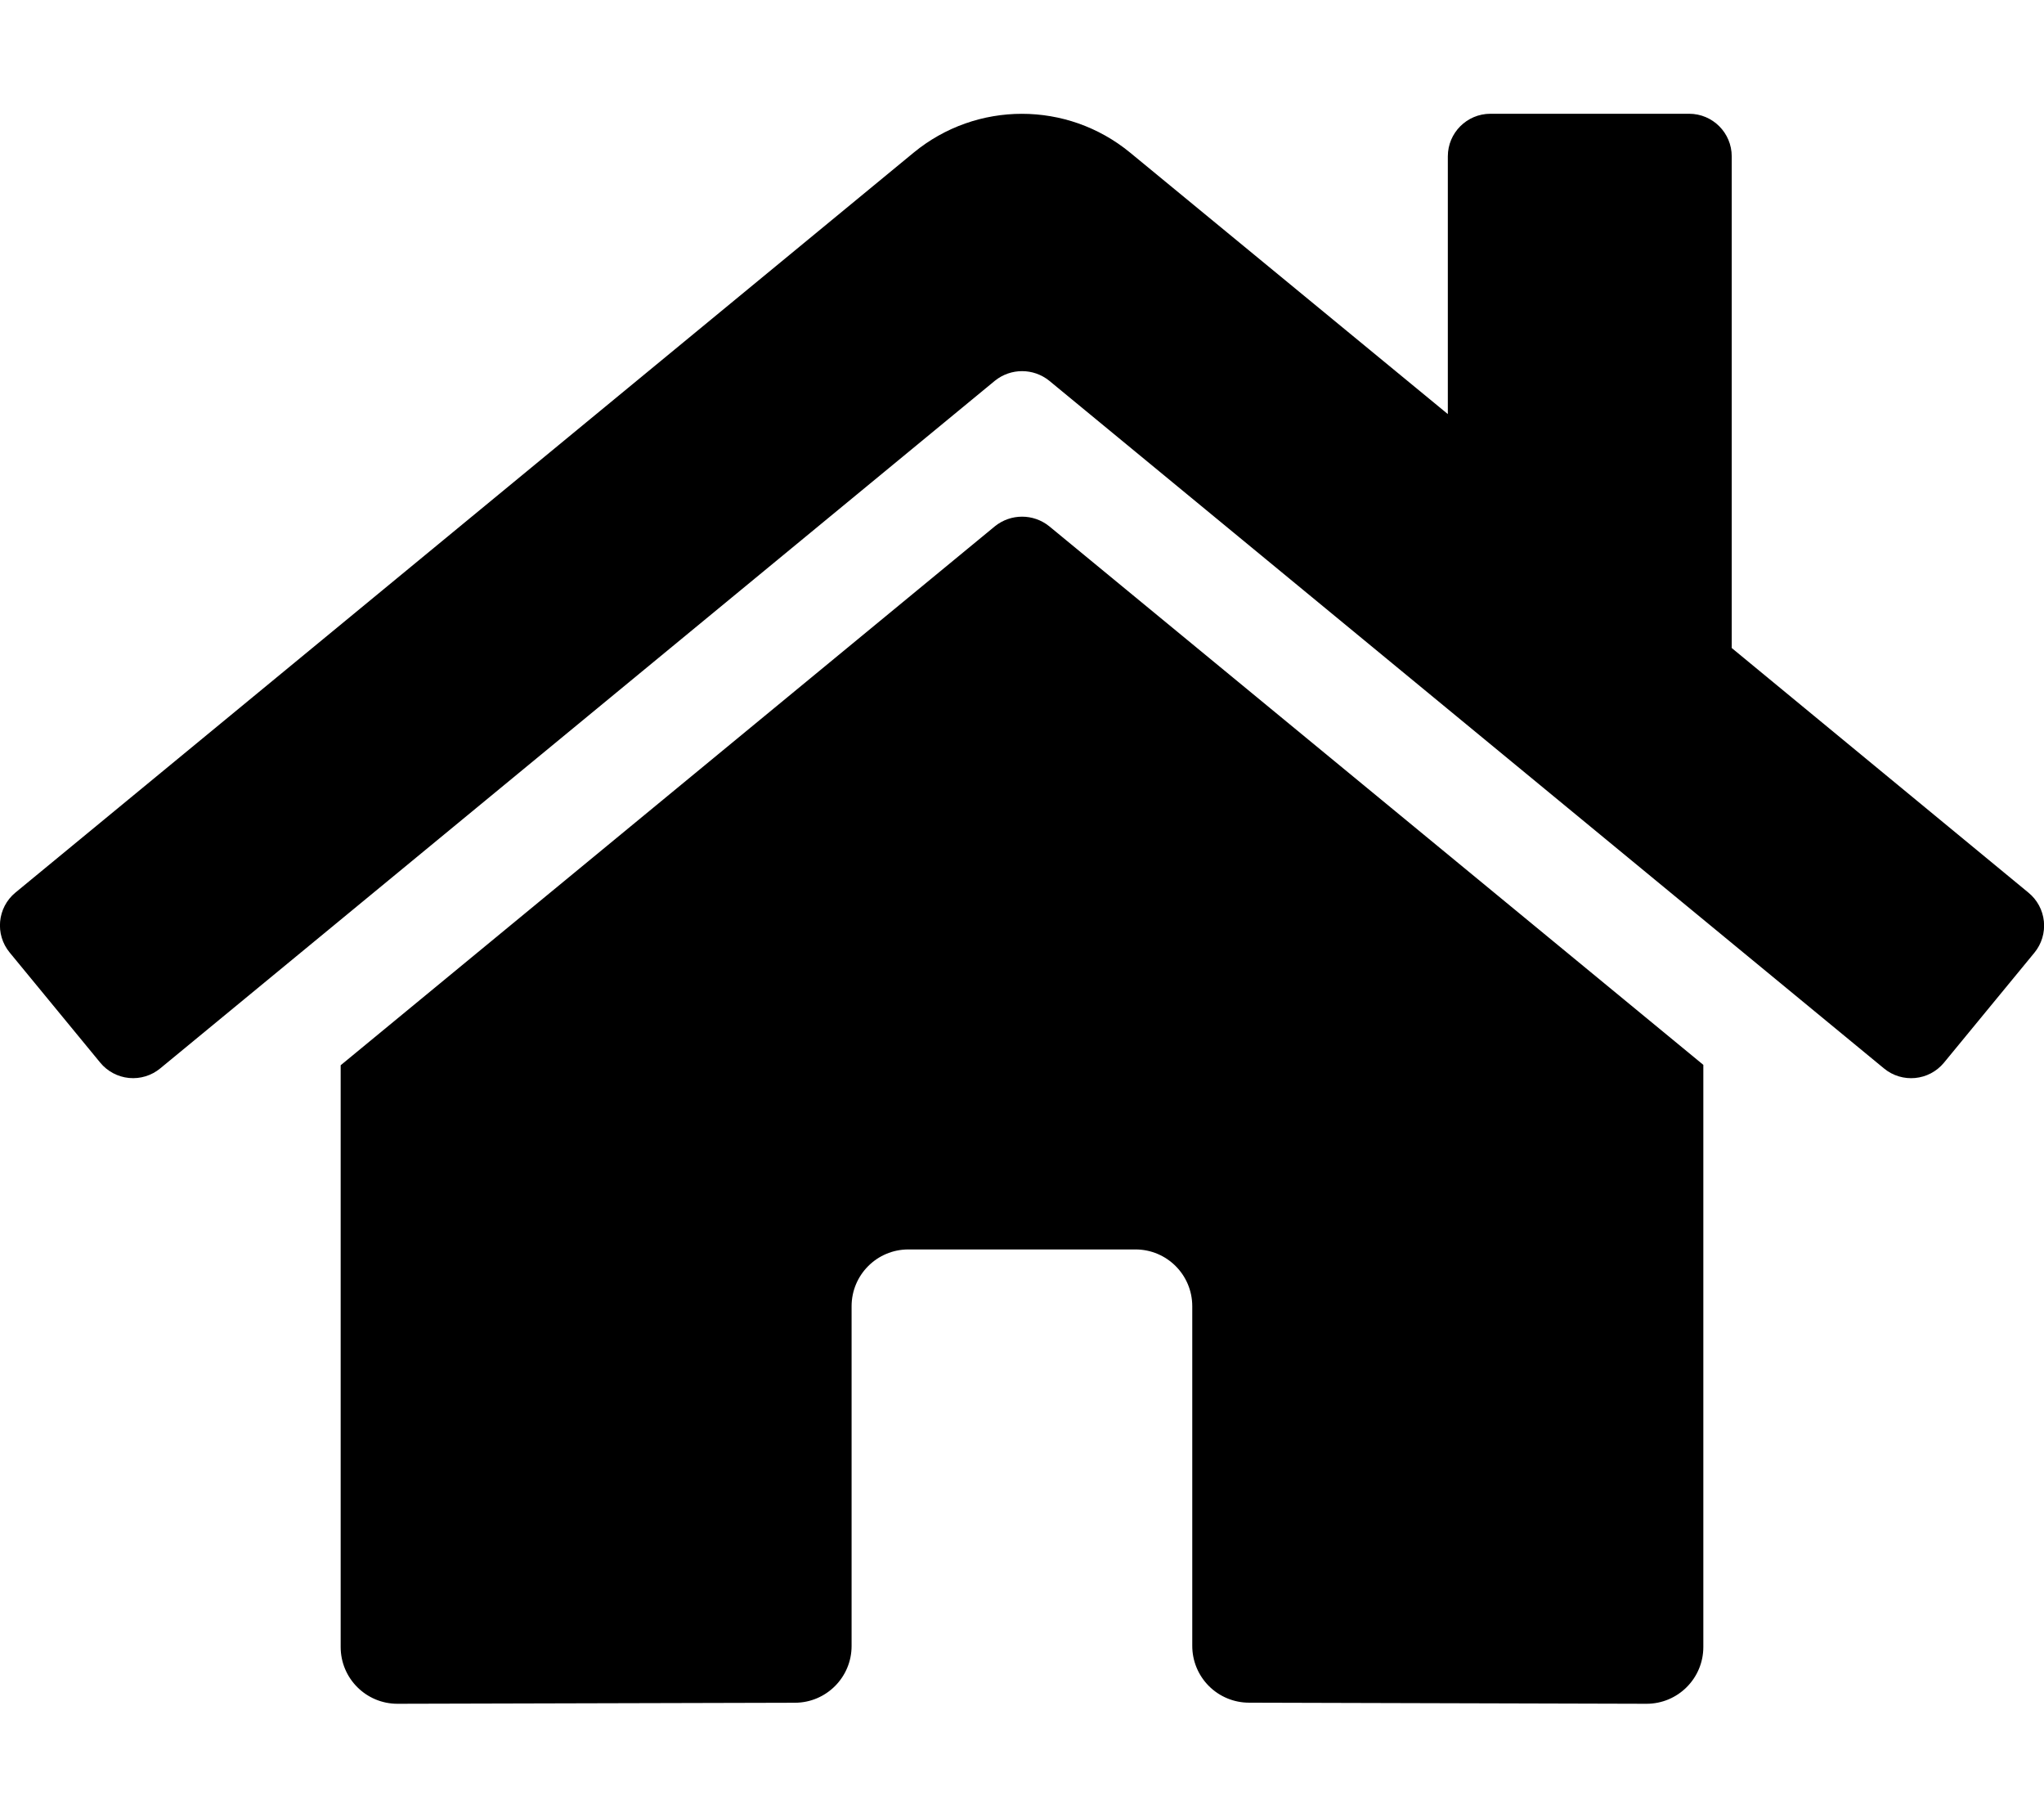
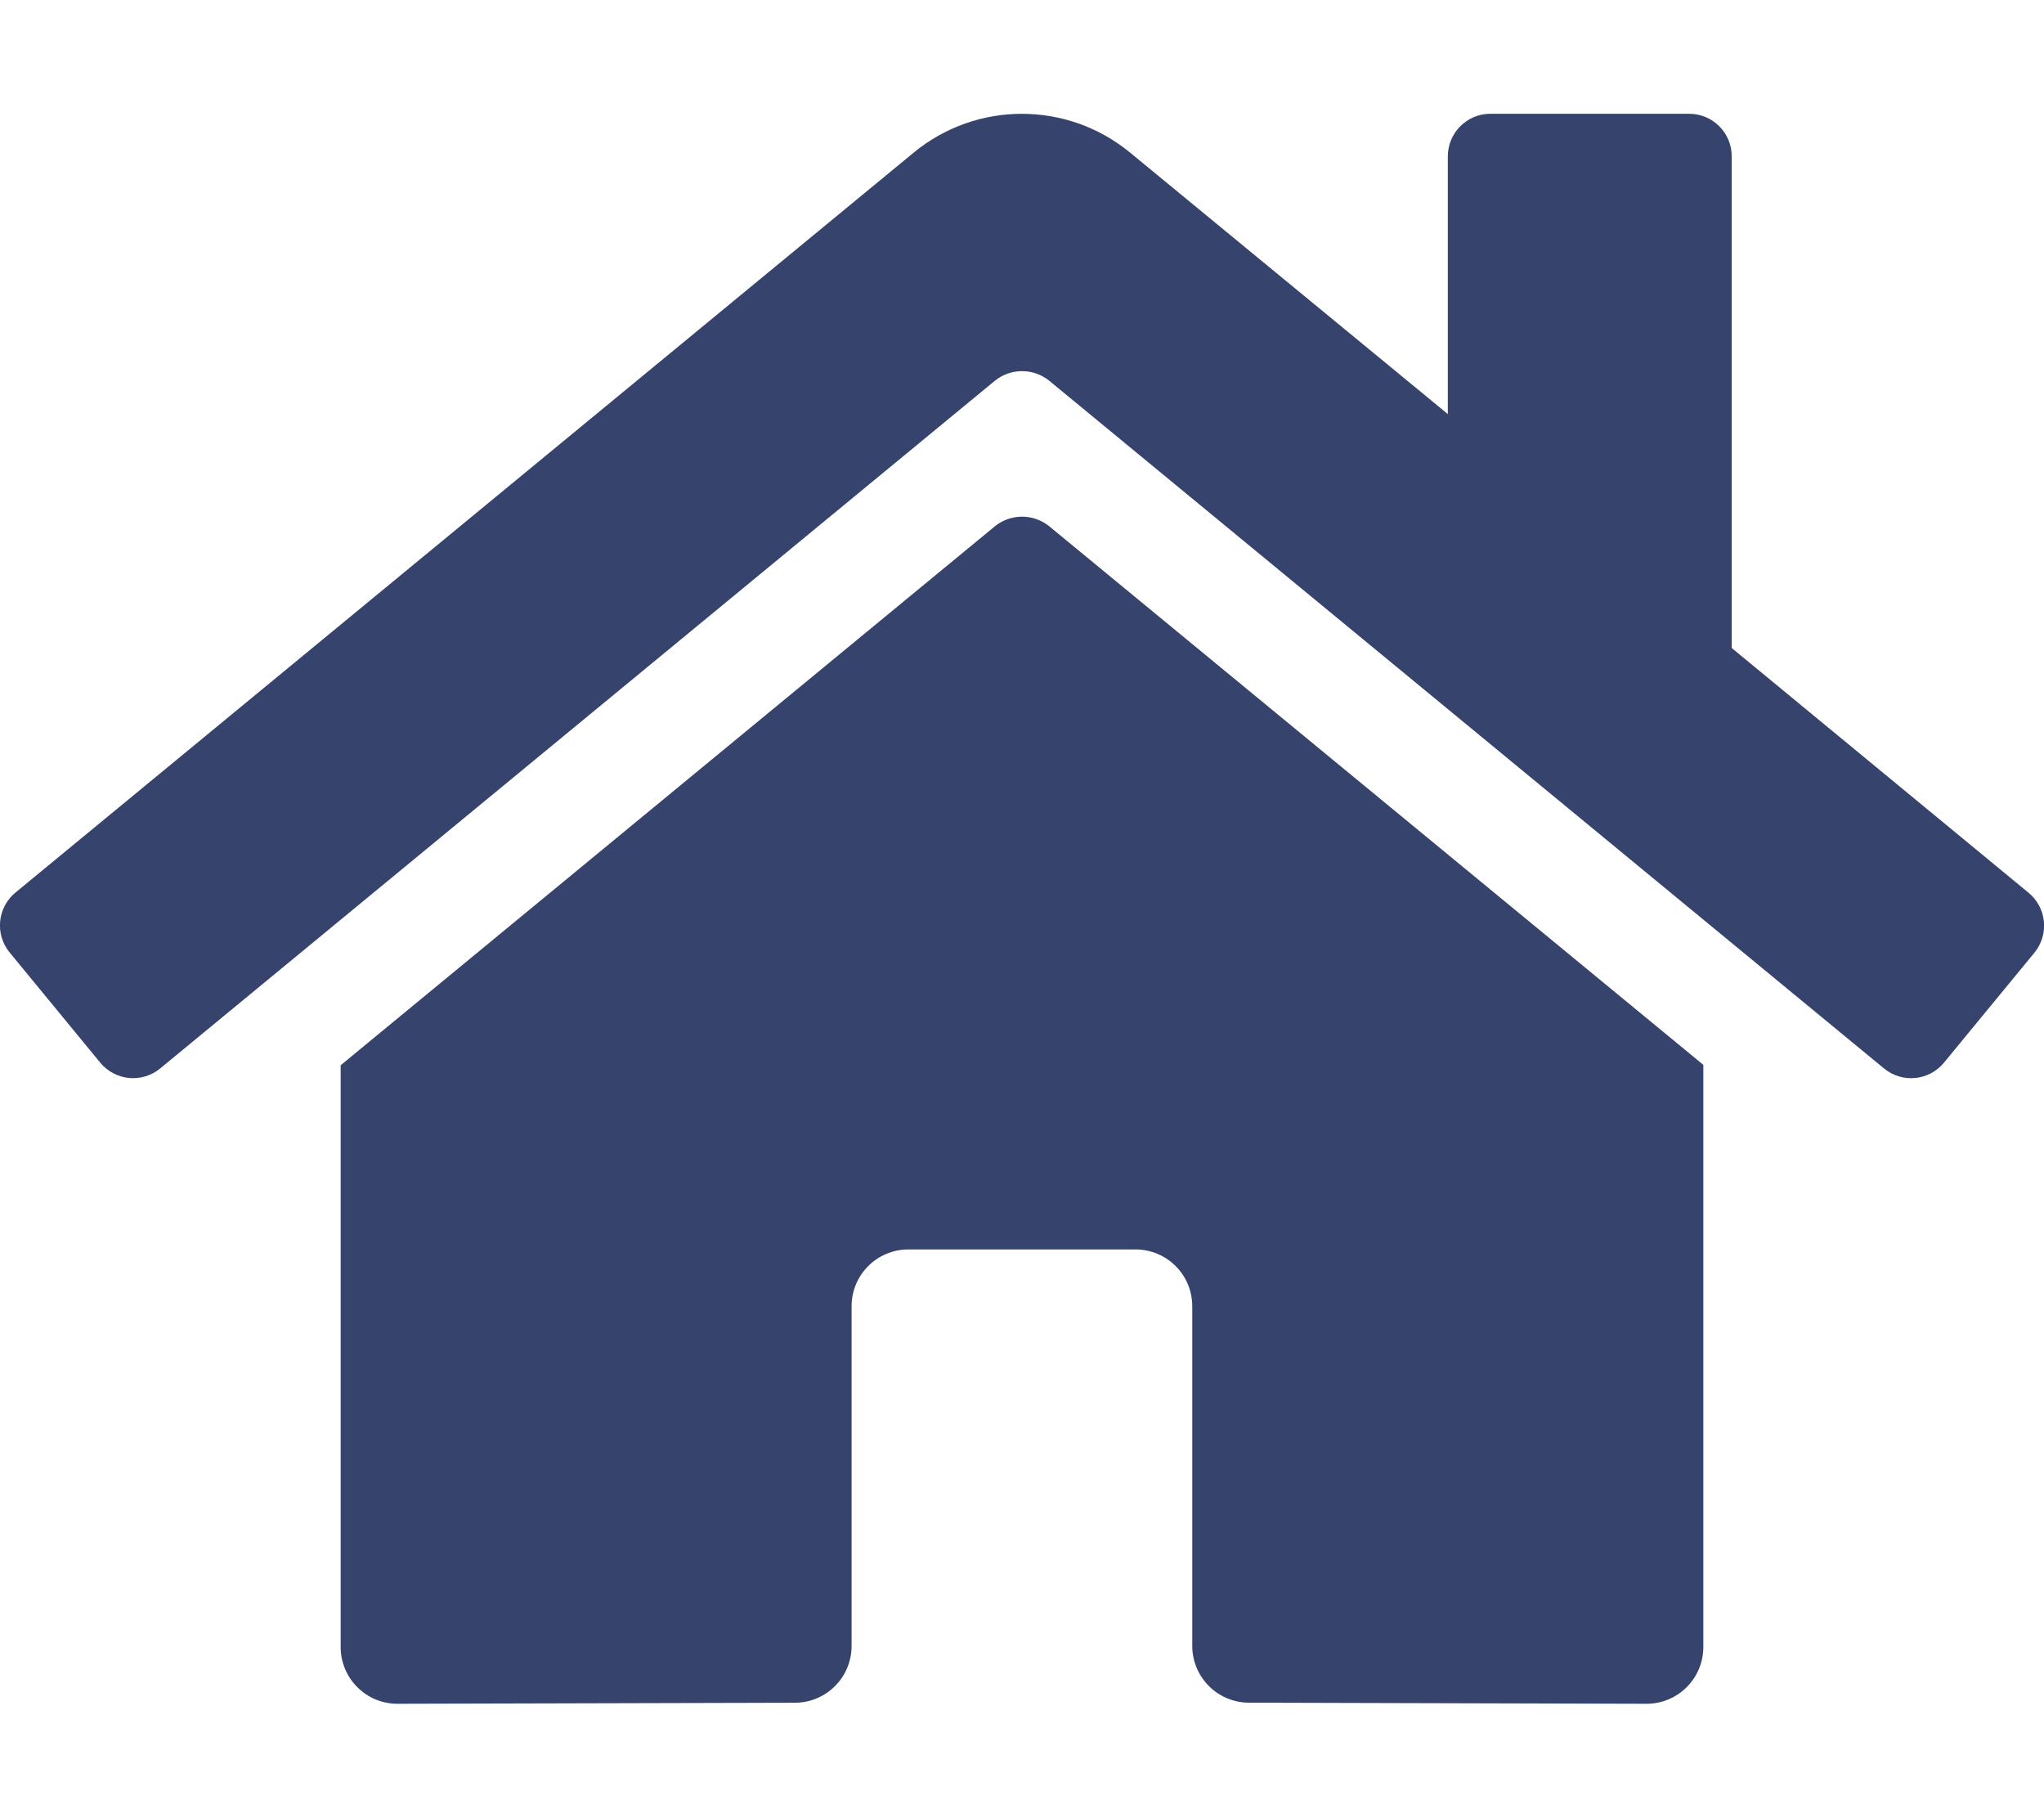
<svg xmlns="http://www.w3.org/2000/svg" viewBox="0 0 576 512">
-   <path d="M280.37 148.26L96 300.11V464a16 16 0 0 0 16 16l112.06-.29a16 16 0 0 0 15.92-16V368a16 16 0 0 1 16-16h64a16 16 0 0 1 16 16v95.64a16 16 0 0 0 16 16.05L464 480a16 16 0 0 0 16-16V300L295.67 148.26a12.19 12.19 0 0 0-15.3 0zM571.6 251.47L488 182.56V44.05a12 12 0 0 0-12-12h-56a12 12 0 0 0-12 12v72.61L318.47 43a48 48 0 0 0-61 0L4.34 251.47a12 12 0 0 0-1.6 16.9l25.5 31A12 12 0 0 0 45.15 301l235.22-193.74a12.19 12.19 0 0 1 15.3 0L530.9 301a12 12 0 0 0 16.9-1.6l25.5-31a12 12 0 0 0-1.7-16.93z" />
+   <path fill="#36446D" d="M280.37 148.26L96 300.11V464a16 16 0 0 0 16 16l112.06-.29a16 16 0 0 0 15.92-16V368a16 16 0 0 1 16-16h64a16 16 0 0 1 16 16v95.64a16 16 0 0 0 16 16.05L464 480a16 16 0 0 0 16-16V300L295.67 148.26a12.19 12.19 0 0 0-15.3 0zM571.6 251.47L488 182.56V44.05a12 12 0 0 0-12-12h-56a12 12 0 0 0-12 12v72.61L318.47 43a48 48 0 0 0-61 0L4.34 251.47a12 12 0 0 0-1.6 16.9l25.5 31A12 12 0 0 0 45.15 301l235.22-193.74a12.19 12.19 0 0 1 15.3 0L530.9 301a12 12 0 0 0 16.9-1.6l25.5-31a12 12 0 0 0-1.7-16.93z" />
</svg>
